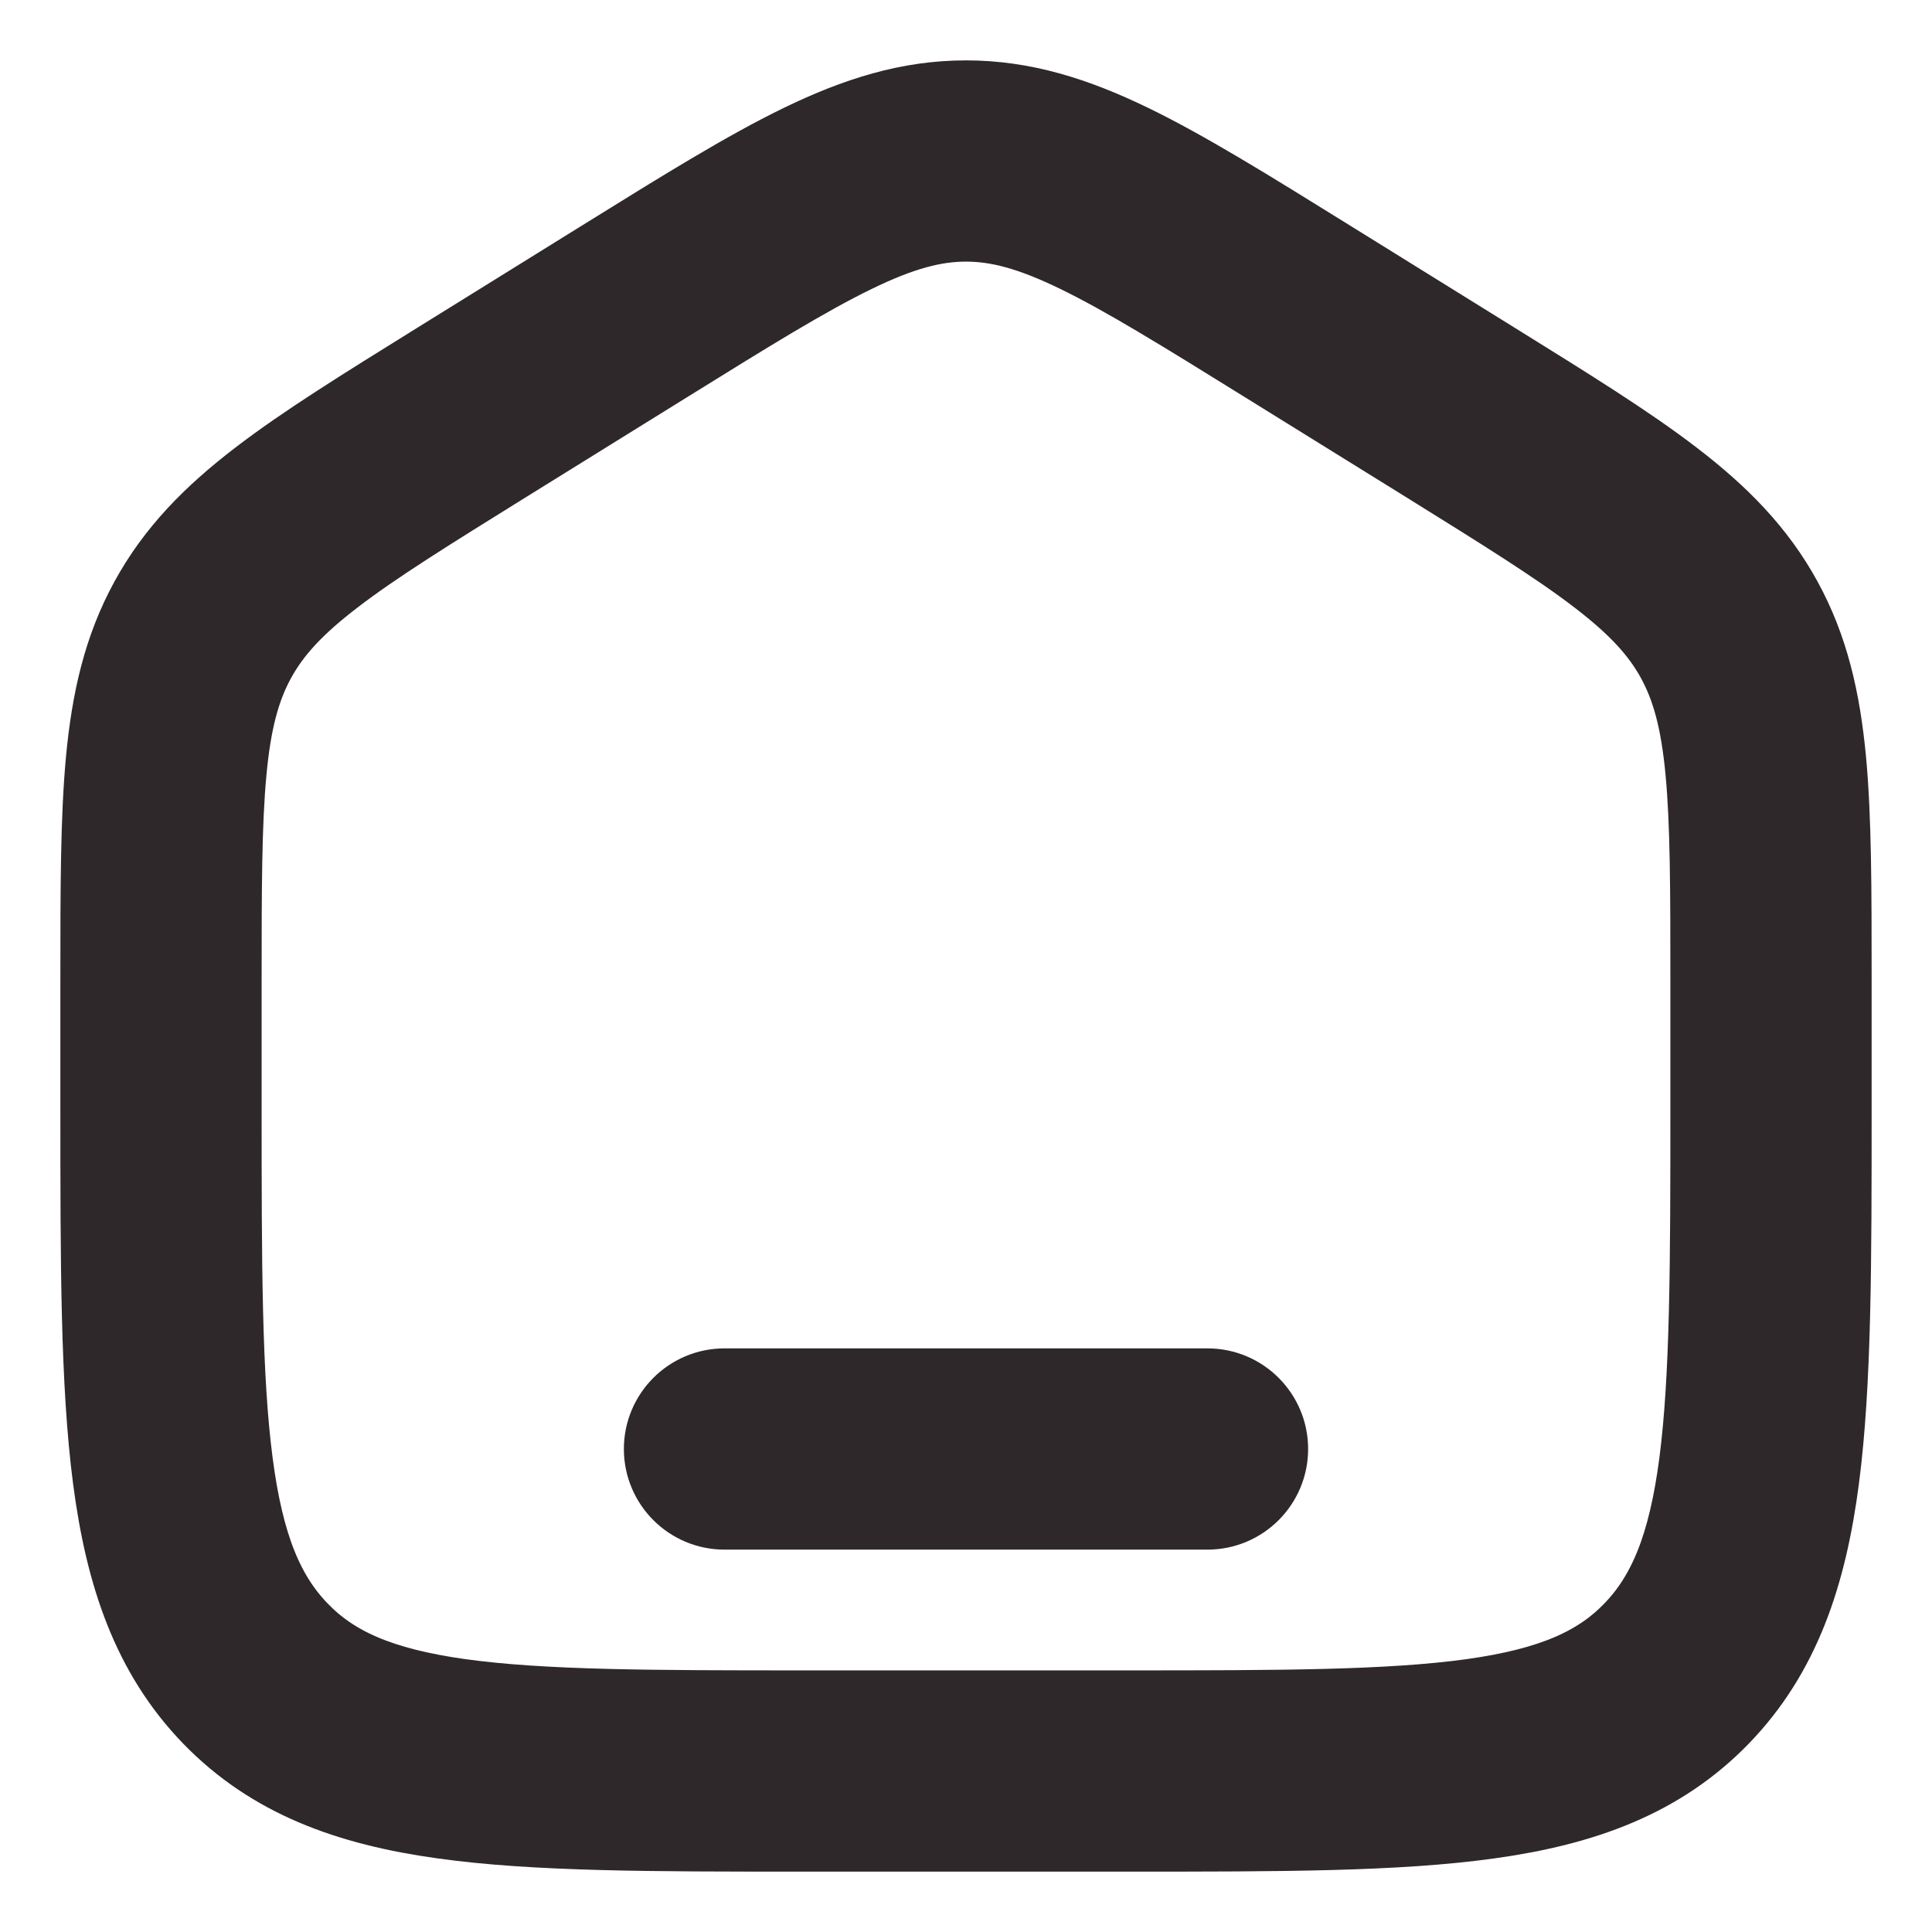
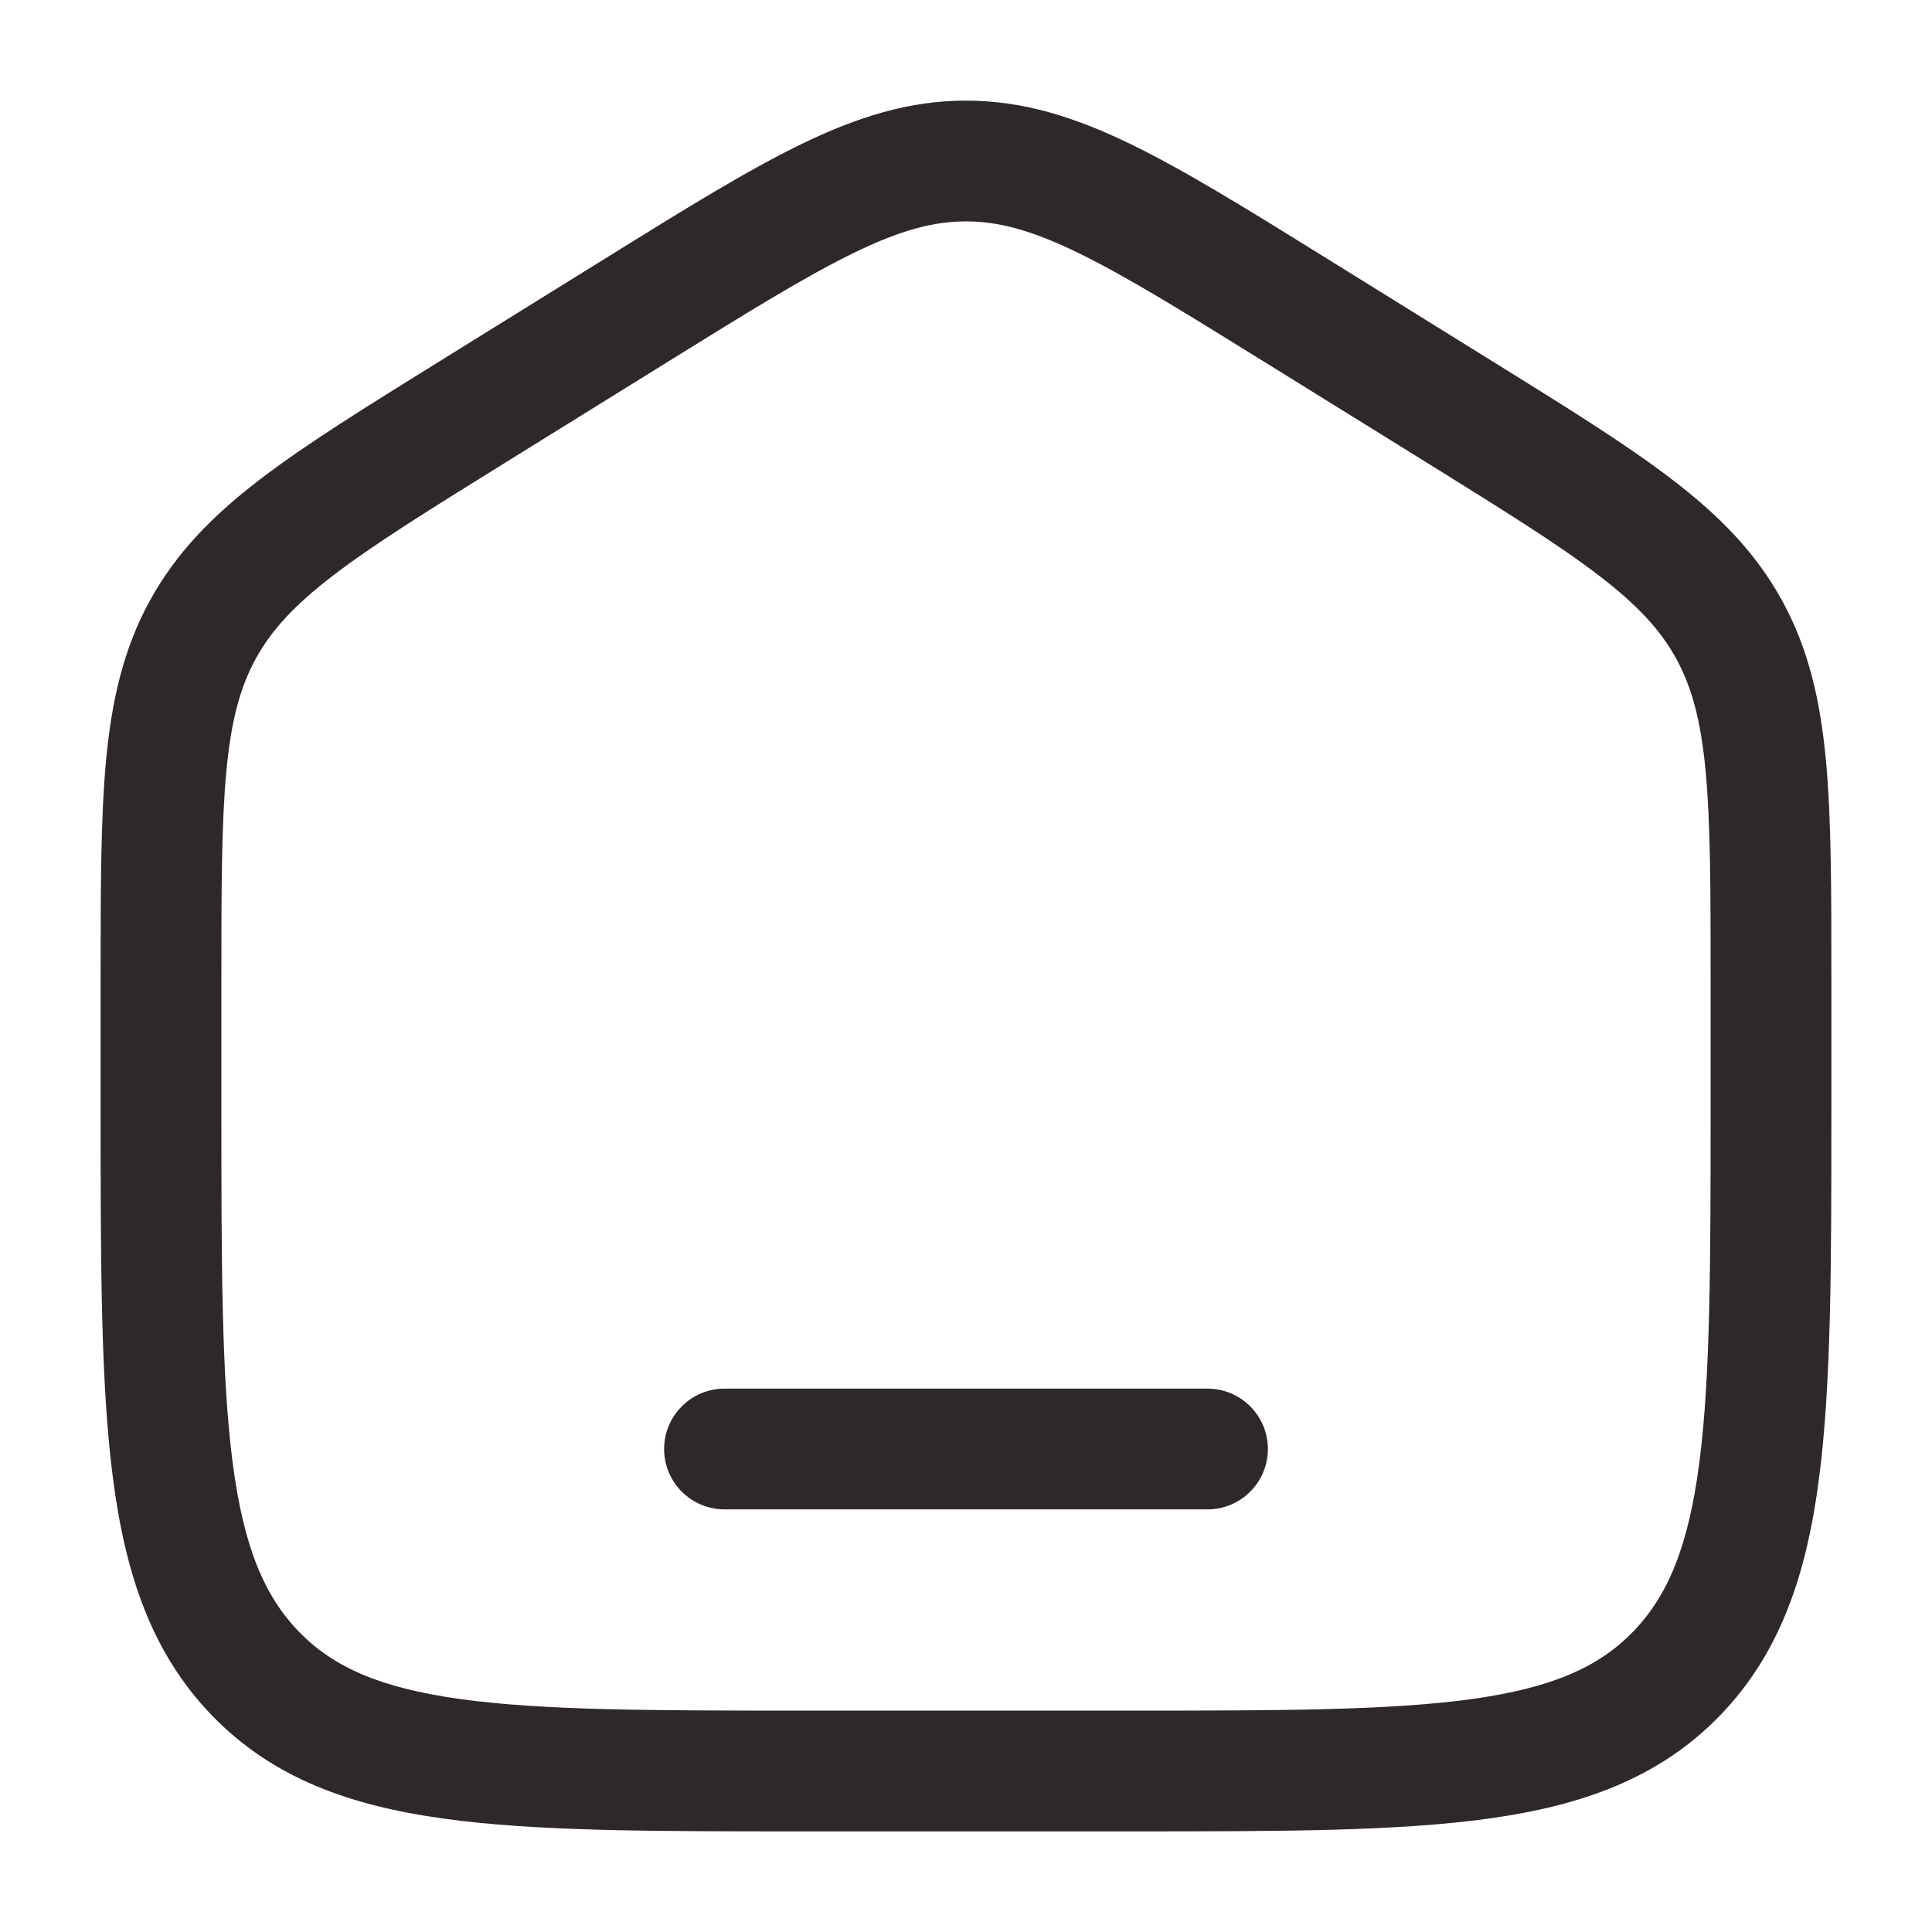
- <svg xmlns="http://www.w3.org/2000/svg" width="28" height="28" viewBox="0 0 24 24" stroke="#2E282A">
+ <svg xmlns="http://www.w3.org/2000/svg" width="28" height="28" viewBox="0 0 24 24">
  <path d="M9 17.25C8.586 17.25 8.25 17.586 8.25 18C8.25 18.414 8.586 18.75 9 18.75H15C15.414 18.75 15.75 18.414 15.75 18C15.75 17.586 15.414 17.25 15 17.25H9Z" fill="#2E282A" />
  <path fill-rule="evenodd" clip-rule="evenodd" d="M12 1.25C11.292 1.25 10.649 1.453 9.951 1.792C9.276 2.12 8.496 2.604 7.523 3.208L5.456 4.491C4.535 5.063 3.797 5.52 3.229 5.956C2.64 6.407 2.188 6.866 1.861 7.463C1.535 8.058 1.389 8.692 1.318 9.441C1.25 10.166 1.25 11.054 1.25 12.167V13.78C1.25 15.684 1.25 17.187 1.403 18.362C1.559 19.567 1.889 20.54 2.632 21.309C3.38 22.082 4.33 22.428 5.508 22.591C6.648 22.75 8.106 22.75 9.942 22.75H14.058C15.894 22.75 17.352 22.75 18.492 22.591C19.669 22.428 20.62 22.082 21.368 21.309C22.111 20.54 22.441 19.567 22.597 18.362C22.75 17.187 22.75 15.684 22.75 13.78V12.167C22.75 11.054 22.75 10.166 22.682 9.441C22.611 8.692 22.465 8.058 22.139 7.463C21.812 6.866 21.36 6.407 20.771 5.956C20.203 5.52 19.465 5.063 18.544 4.491L16.477 3.208C15.504 2.604 14.724 2.12 14.049 1.792C13.351 1.453 12.708 1.25 12 1.25ZM8.28 4.504C9.295 3.874 10.009 3.432 10.607 3.141C11.188 2.858 11.6 2.75 12 2.75C12.4 2.75 12.812 2.858 13.393 3.141C13.991 3.432 14.705 3.874 15.72 4.504L17.721 5.745C18.681 6.342 19.356 6.761 19.859 7.147C20.349 7.522 20.63 7.831 20.823 8.183C21.016 8.536 21.129 8.949 21.188 9.581C21.249 10.229 21.25 11.046 21.25 12.204V13.725C21.25 15.696 21.248 17.101 21.11 18.168C20.974 19.216 20.717 19.824 20.289 20.267C19.865 20.706 19.287 20.966 18.286 21.106C17.26 21.248 15.908 21.25 14 21.25H10C8.092 21.25 6.74 21.248 5.714 21.106C4.713 20.966 4.135 20.706 3.711 20.267C3.283 19.824 3.026 19.216 2.89 18.168C2.751 17.101 2.75 15.696 2.75 13.725V12.204C2.75 11.046 2.751 10.229 2.812 9.581C2.871 8.949 2.984 8.536 3.177 8.183C3.37 7.831 3.651 7.522 4.141 7.147C4.644 6.761 5.319 6.342 6.28 5.745L8.28 4.504Z" fill="#2E282A" />
</svg>
